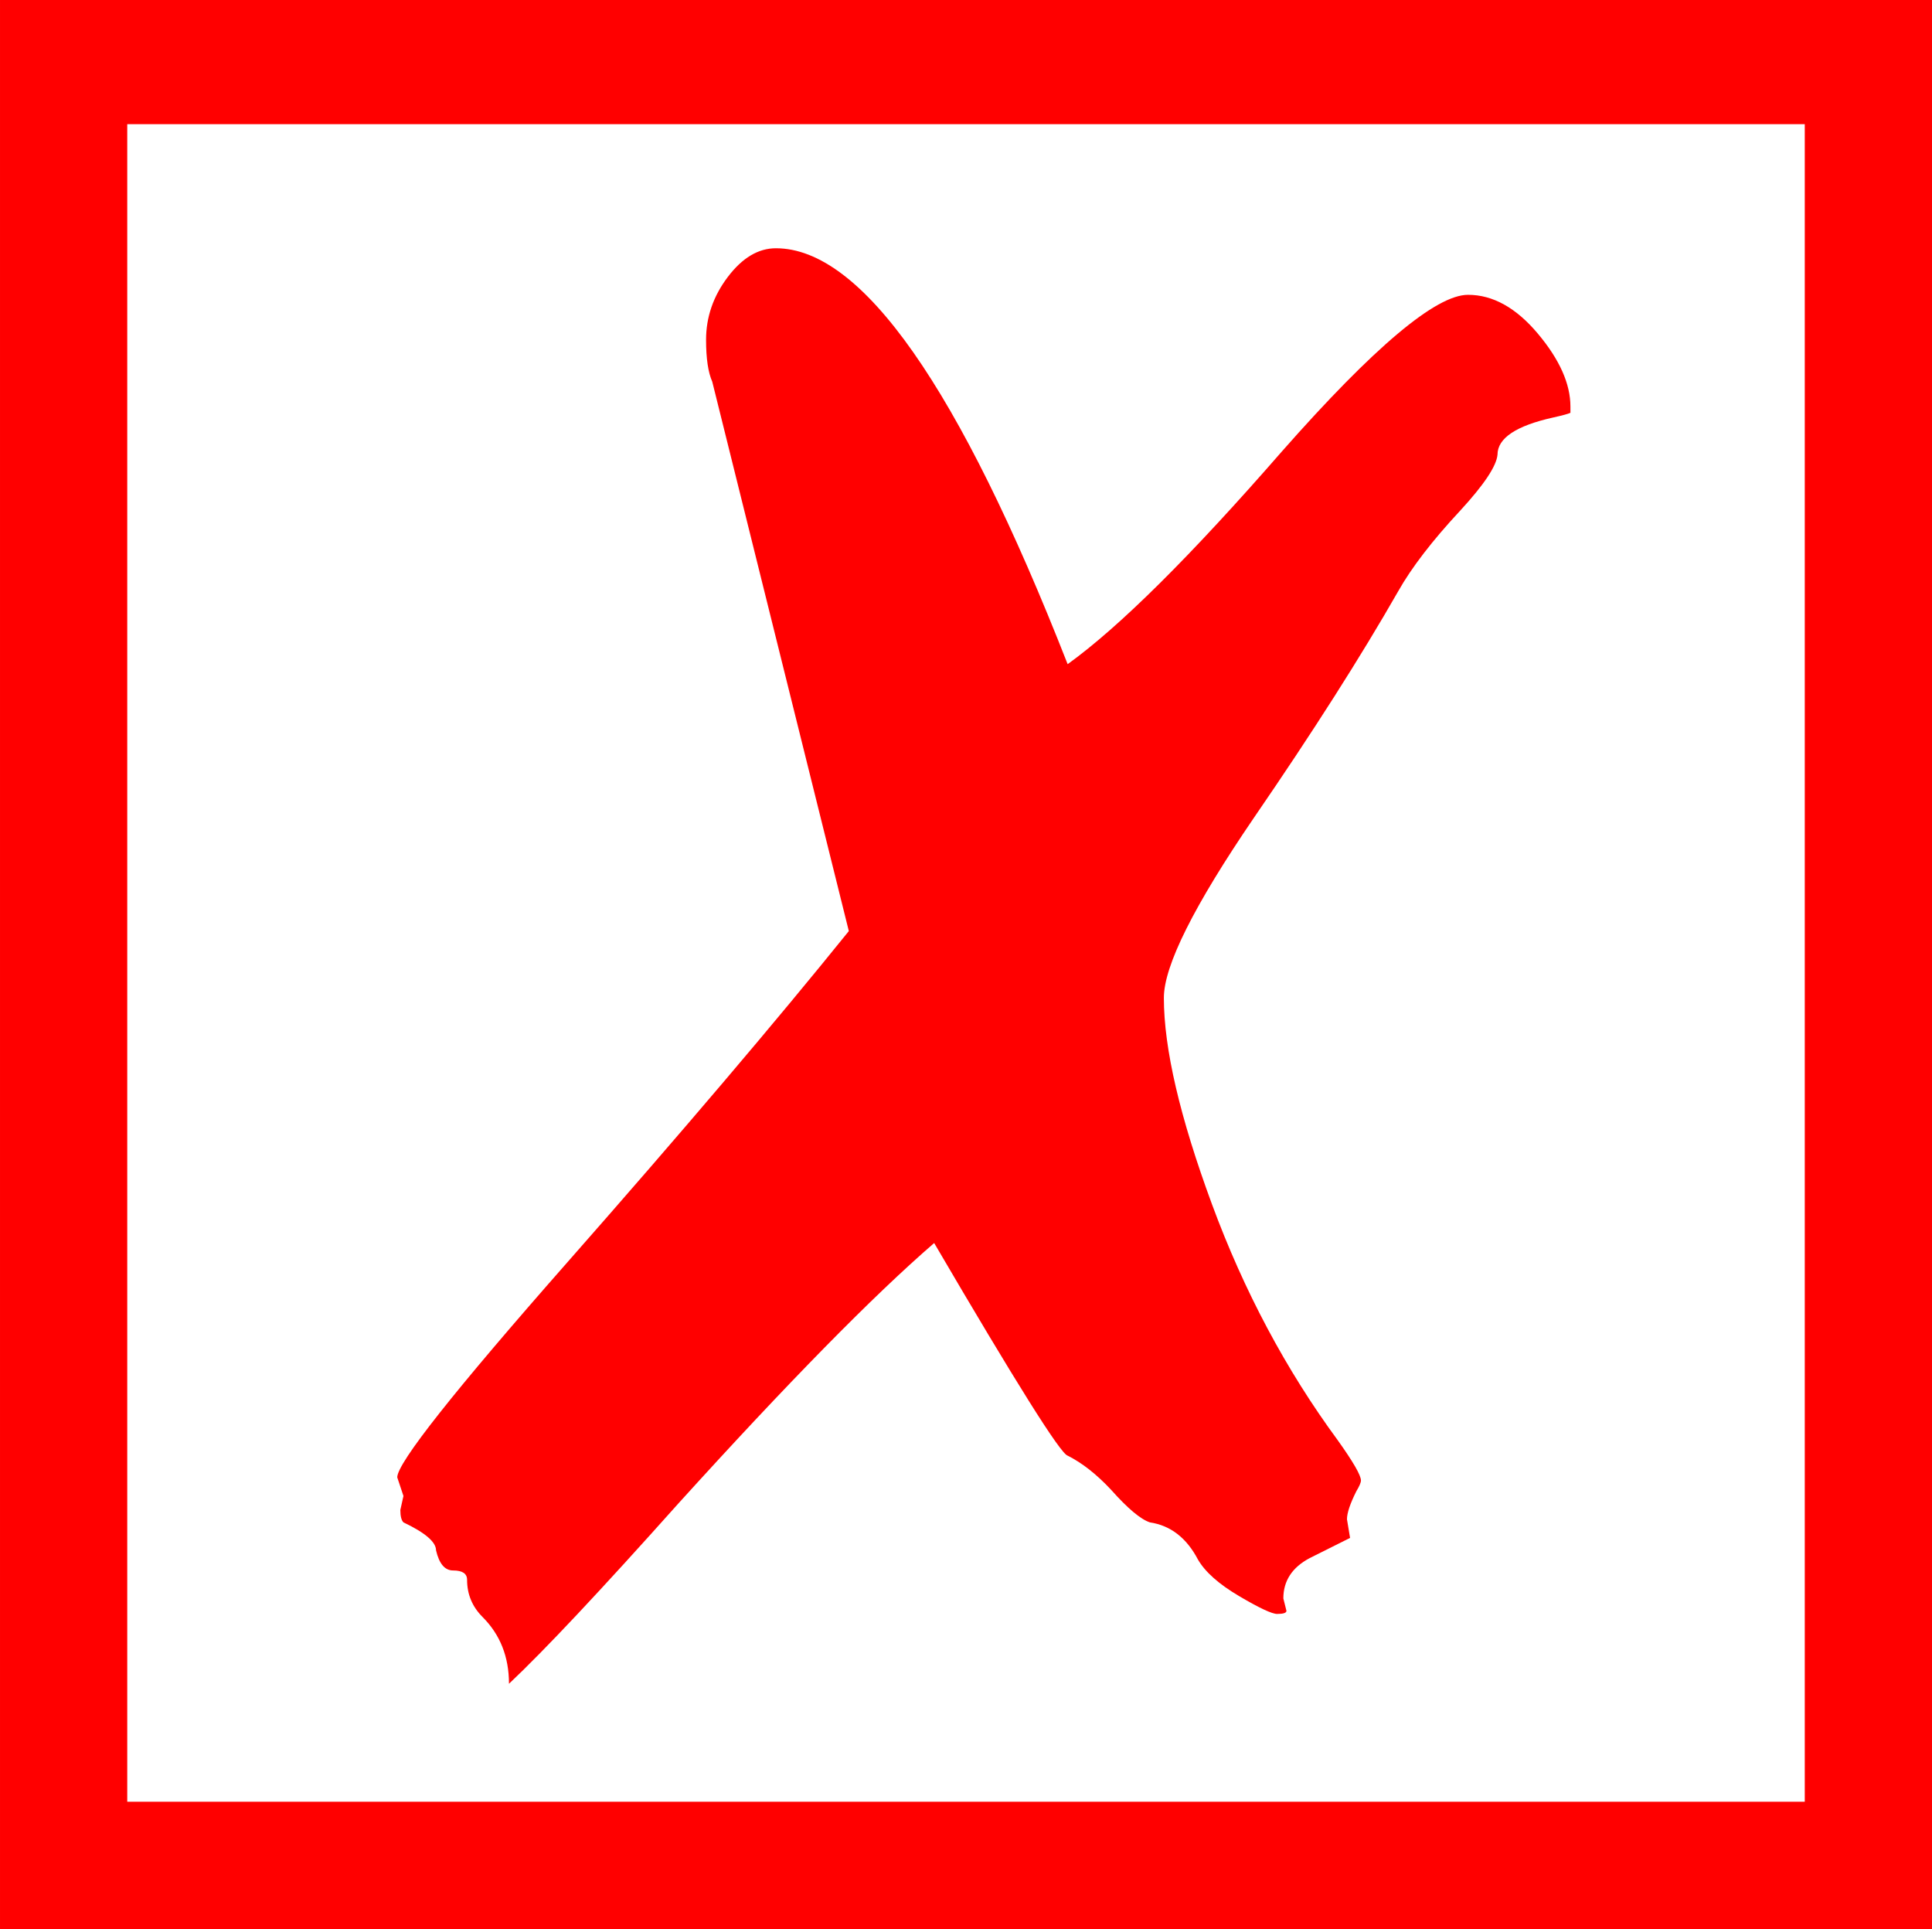
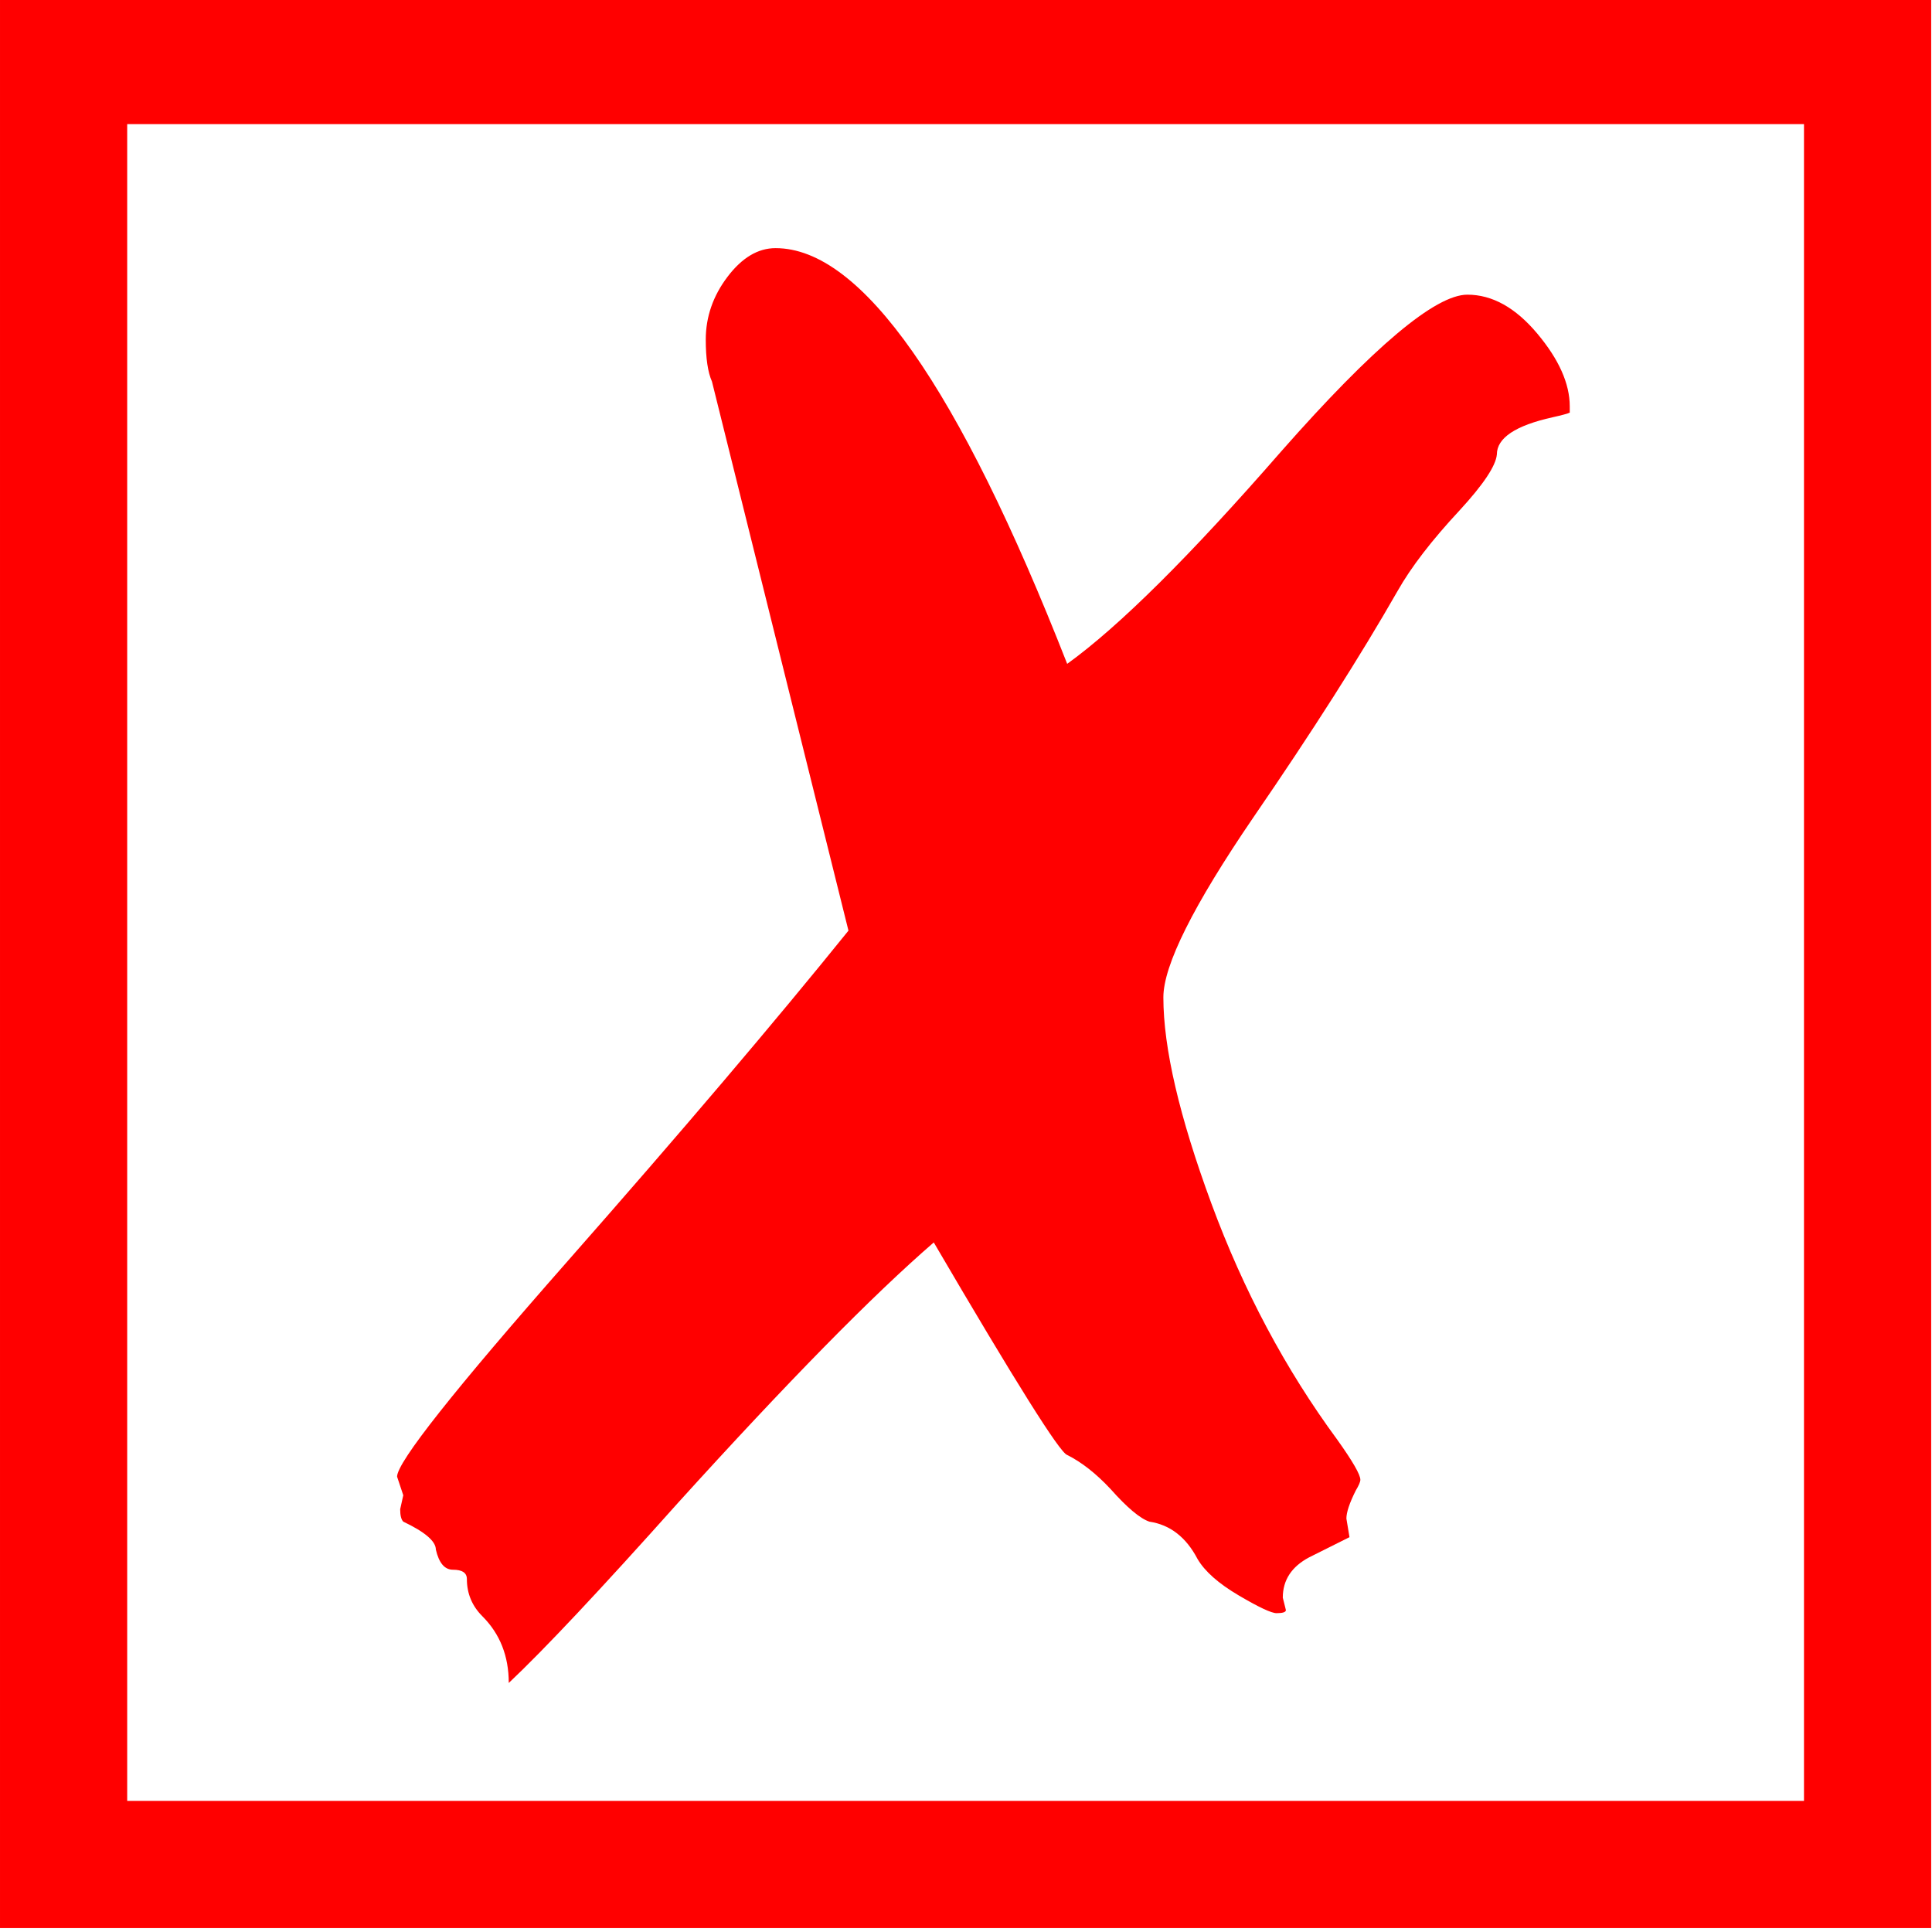
- <svg xmlns="http://www.w3.org/2000/svg" fill-opacity="1" color-rendering="auto" color-interpolation="auto" text-rendering="auto" stroke="black" stroke-linecap="square" stroke-miterlimit="10" shape-rendering="auto" stroke-opacity="1" fill="black" stroke-dasharray="none" font-weight="normal" stroke-width="1" font-family="'Dialog'" font-style="normal" stroke-linejoin="miter" font-size="12" stroke-dashoffset="0" image-rendering="auto" version="1.1" id="svg9">
+ <svg xmlns="http://www.w3.org/2000/svg" fill-opacity="1" color-rendering="auto" color-interpolation="auto" text-rendering="auto" stroke="black" stroke-linecap="square" stroke-miterlimit="10" shape-rendering="auto" stroke-opacity="1" fill="black" stroke-dasharray="none" font-weight="normal" stroke-width="1" font-family="'Dialog'" font-style="normal" stroke-linejoin="miter" font-size="12" stroke-dashoffset="0" image-rendering="auto" version="1.1" id="svg9" x="0px" y="0px" width="100" height="100" viewBox="0 0 100 100">
  <defs id="genericDefs" />
  <g id="g7" transform="matrix(0.5709306,0,0,0.5709306,-10.35702,-120.5109)" style="stroke-width:1.752;fill:#ff0000">
    <g id="g5" style="stroke-width:1.752;fill:#ff0000">
      <path d="M 193.219,385.875 H 18.141 V 211.078 H 193.219 Z M 181.688,374.344 V 222.328 H 29.672 V 374.344 Z M 160.453,248.484 q -0.281,0.141 -1.547,0.422 -5.062,1.125 -5.062,3.375 -0.141,1.547 -3.375,5.063 -3.797,4.078 -5.625,7.312 -5.063,8.859 -13.078,20.531 -8.156,11.953 -8.156,16.312 0,6.891 4.359,18.703 4.359,11.812 11.391,21.375 2.109,2.953 2.109,3.656 0,0.281 -0.422,0.984 -0.844,1.687 -0.844,2.531 l 0.281,1.688 -3.656,1.828 q -2.391,1.266 -2.391,3.656 l 0.281,1.125 q 0,0.281 -0.844,0.281 -0.703,0 -3.445,-1.617 -2.742,-1.617 -3.727,-3.305 -1.547,-2.953 -4.359,-3.375 -1.266,-0.422 -3.516,-2.953 -1.969,-2.109 -3.938,-3.094 -0.984,-0.281 -12.094,-19.266 -8.297,7.172 -23.203,23.625 -10.547,11.812 -15.328,16.312 0,-3.656 -2.391,-6.047 -1.406,-1.406 -1.406,-3.375 0,-0.844 -1.266,-0.844 -1.125,0 -1.547,-1.828 0,-1.125 -2.953,-2.531 -0.281,-0.281 -0.281,-1.125 l 0.281,-1.266 -0.562,-1.688 q 0,-1.969 15.469,-19.547 15.469,-17.578 25.453,-29.953 l -12.375,-49.781 q -0.562,-1.266 -0.562,-3.797 0,-3.094 1.969,-5.695 1.969,-2.602 4.359,-2.602 11.672,0 26.438,37.688 7.031,-5.062 19.406,-19.266 12.516,-14.203 16.875,-14.203 3.375,0 6.328,3.516 2.953,3.516 2.953,6.609 z" id="path3" style="stroke:none;stroke-width:1.752;fill:#ff0000" />
    </g>
  </g>
</svg>
